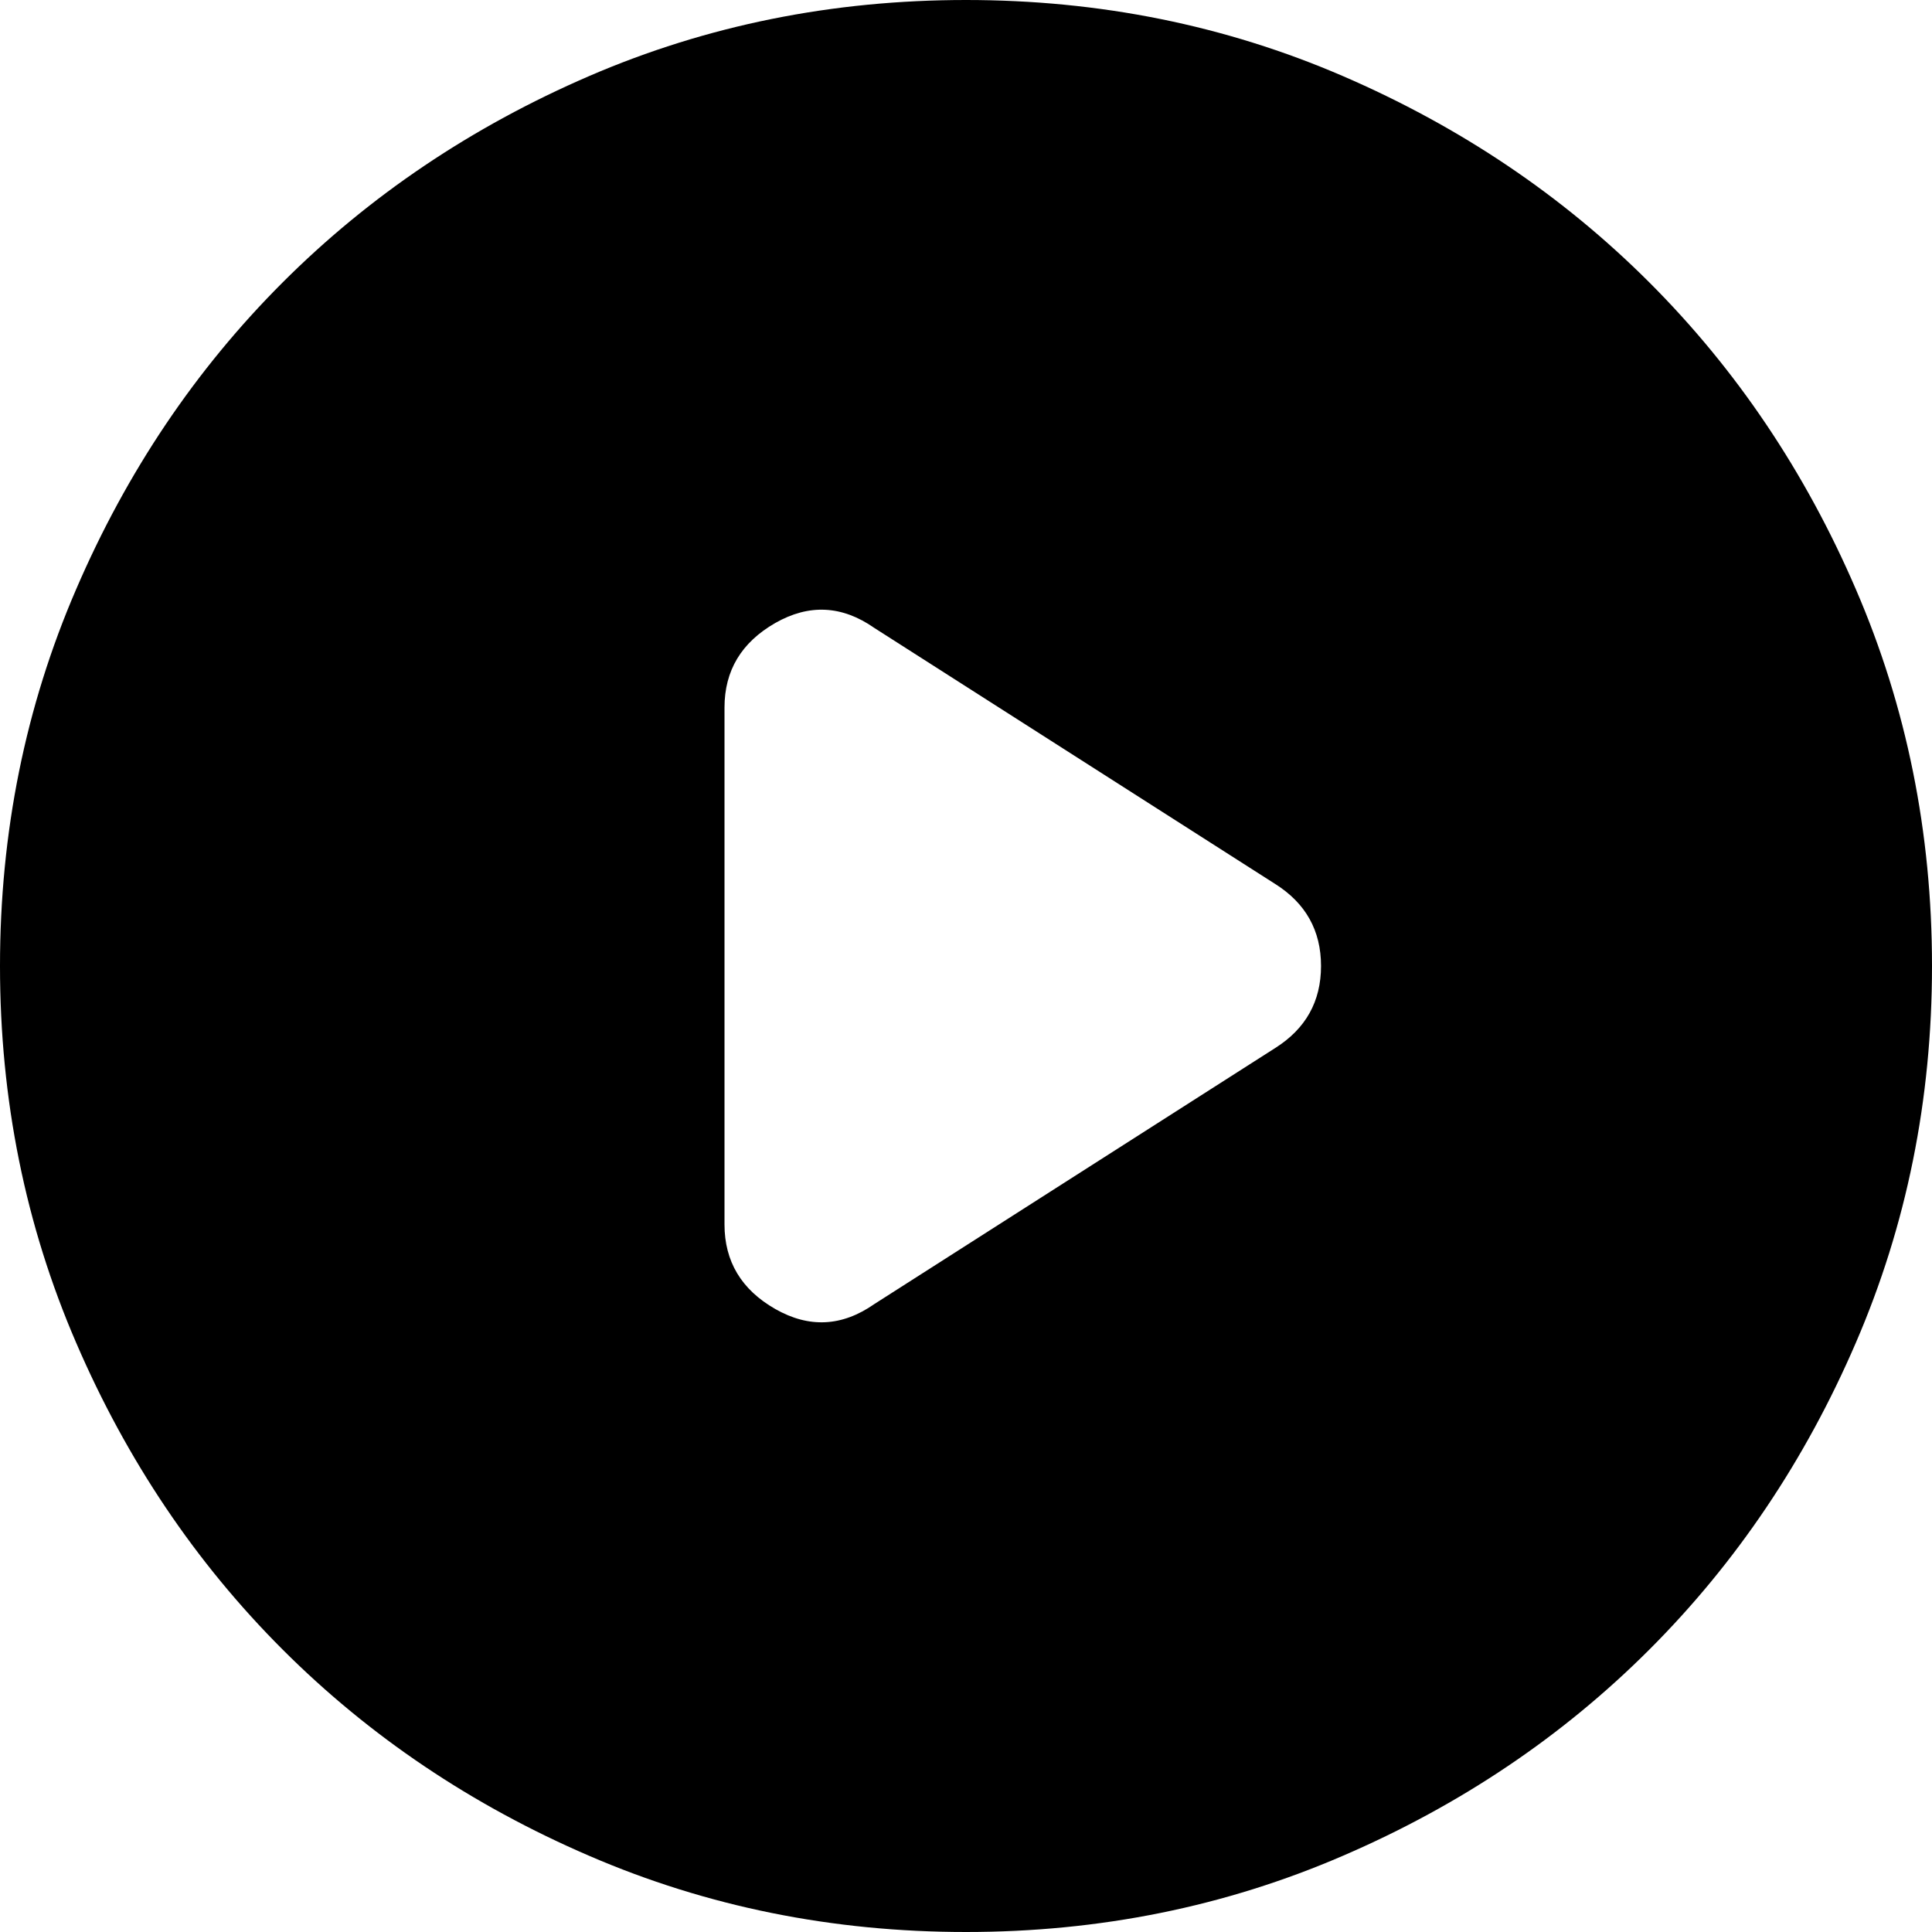
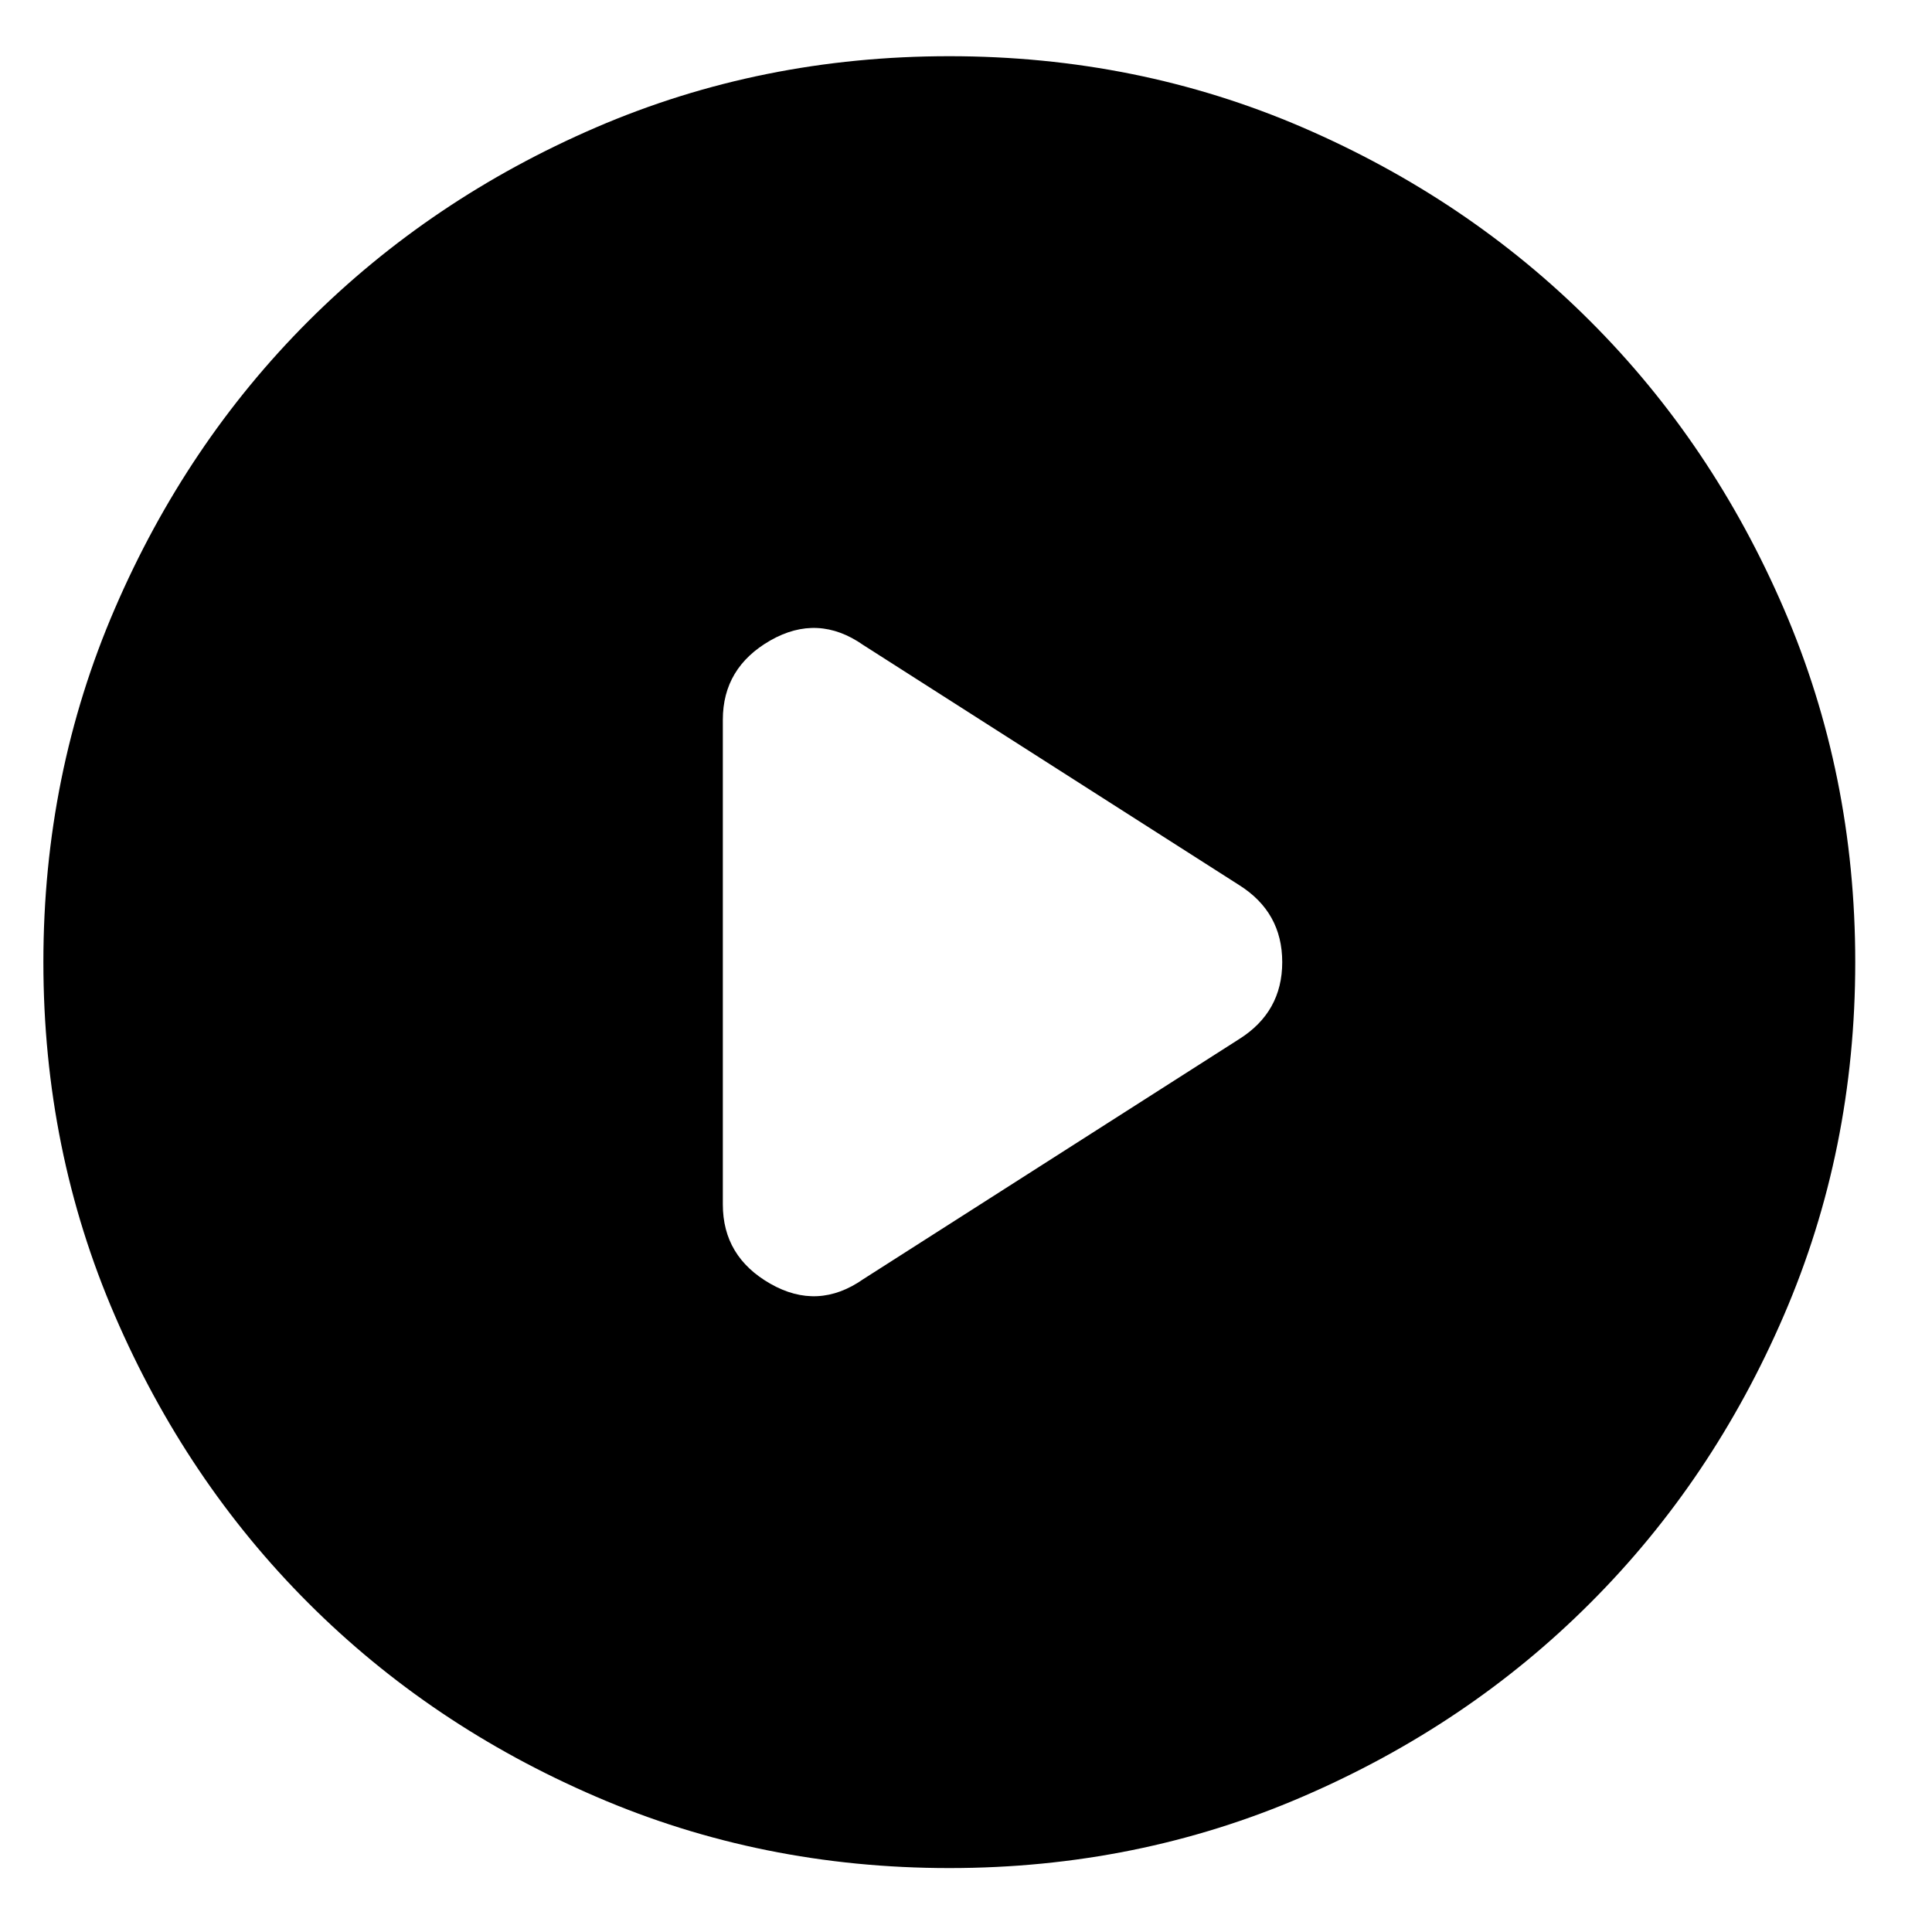
- <svg xmlns="http://www.w3.org/2000/svg" width="29" height="29" viewBox="0 0 29 29" fill="none">
-   <path d="M10.875 10.621V18.379C10.875 18.935 11.129 19.358 11.636 19.648C12.144 19.938 12.639 19.913 13.123 19.575L19.14 15.732C19.599 15.443 19.829 15.032 19.829 14.5C19.829 13.968 19.599 13.557 19.14 13.268L13.123 9.425C12.639 9.087 12.144 9.062 11.636 9.352C11.129 9.643 10.875 10.065 10.875 10.621ZM14.5 29C12.494 29 10.609 28.619 8.845 27.857C7.081 27.097 5.546 26.064 4.241 24.759C2.936 23.454 1.903 21.919 1.143 20.155C0.381 18.391 0 16.506 0 14.5C0 12.494 0.381 10.609 1.143 8.845C1.903 7.081 2.936 5.546 4.241 4.241C5.546 2.936 7.081 1.903 8.845 1.141C10.609 0.38 12.494 0 14.5 0C16.506 0 18.391 0.38 20.155 1.141C21.919 1.903 23.454 2.936 24.759 4.241C26.064 5.546 27.097 7.081 27.857 8.845C28.619 10.609 29 12.494 29 14.5C29 16.506 28.619 18.391 27.857 20.155C27.097 21.919 26.064 23.454 24.759 24.759C23.454 26.064 21.919 27.097 20.155 27.857C18.391 28.619 16.506 29 14.5 29Z" fill="black" />
+ <svg xmlns="http://www.w3.org/2000/svg" width="22" height="22" viewBox="0 0 22 22" fill="none">
+   <path d="M8.231 8.196V13.715C8.231 14.111 8.411 14.412 8.772 14.618C9.133 14.824 9.486 14.807 9.83 14.566L14.111 11.832C14.438 11.626 14.601 11.334 14.601 10.956C14.601 10.577 14.438 10.285 14.111 10.079L9.83 7.345C9.486 7.104 9.133 7.087 8.772 7.293C8.411 7.5 8.231 7.801 8.231 8.196ZM10.81 21.272C9.383 21.272 8.042 21.001 6.787 20.459C5.531 19.918 4.44 19.183 3.511 18.254C2.583 17.326 1.848 16.234 1.307 14.979C0.765 13.724 0.494 12.383 0.494 10.956C0.494 9.529 0.765 8.188 1.307 6.932C1.848 5.677 2.583 4.585 3.511 3.657C4.44 2.729 5.531 1.993 6.787 1.451C8.042 0.91 9.383 0.64 10.81 0.64C12.237 0.64 13.578 0.91 14.833 1.451C16.088 1.993 17.18 2.729 18.108 3.657C19.037 4.585 19.772 5.677 20.313 6.932C20.855 8.188 21.126 9.529 21.126 10.956C21.126 12.383 20.855 13.724 20.313 14.979C19.772 16.234 19.037 17.326 18.108 18.254C17.18 19.183 16.088 19.918 14.833 20.459C13.578 21.001 12.237 21.272 10.81 21.272Z" fill="black" />
</svg>
